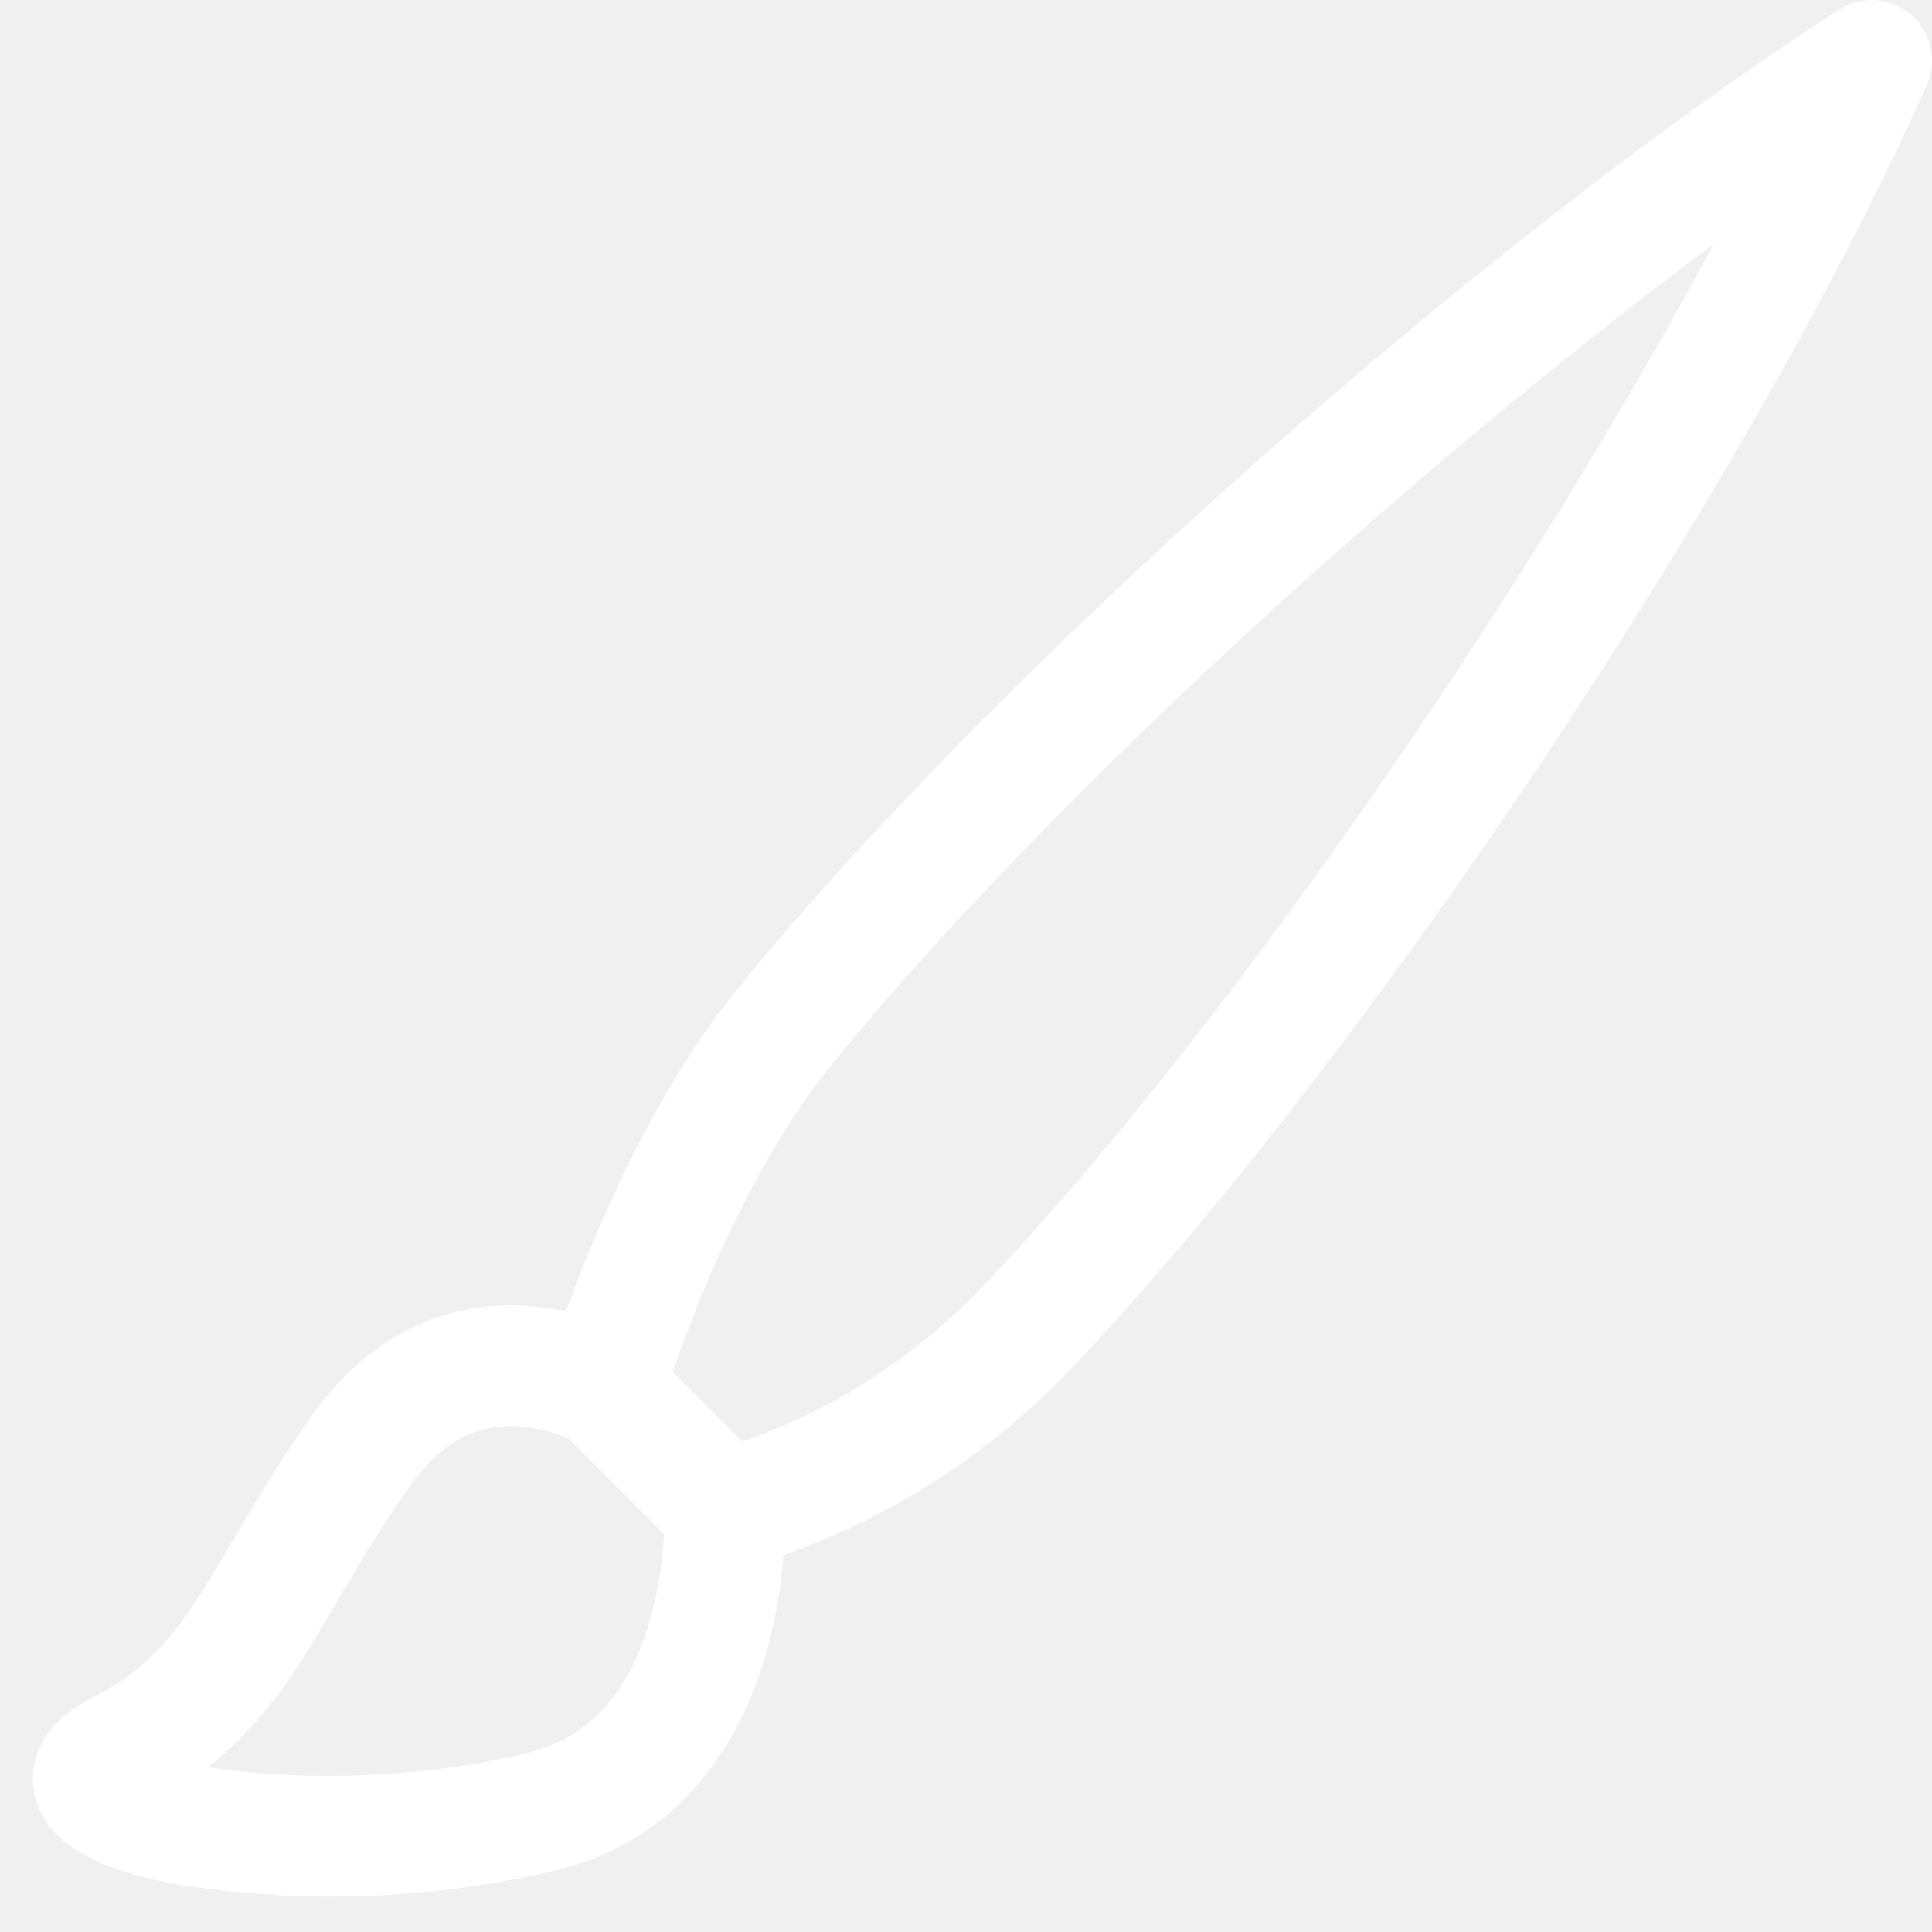
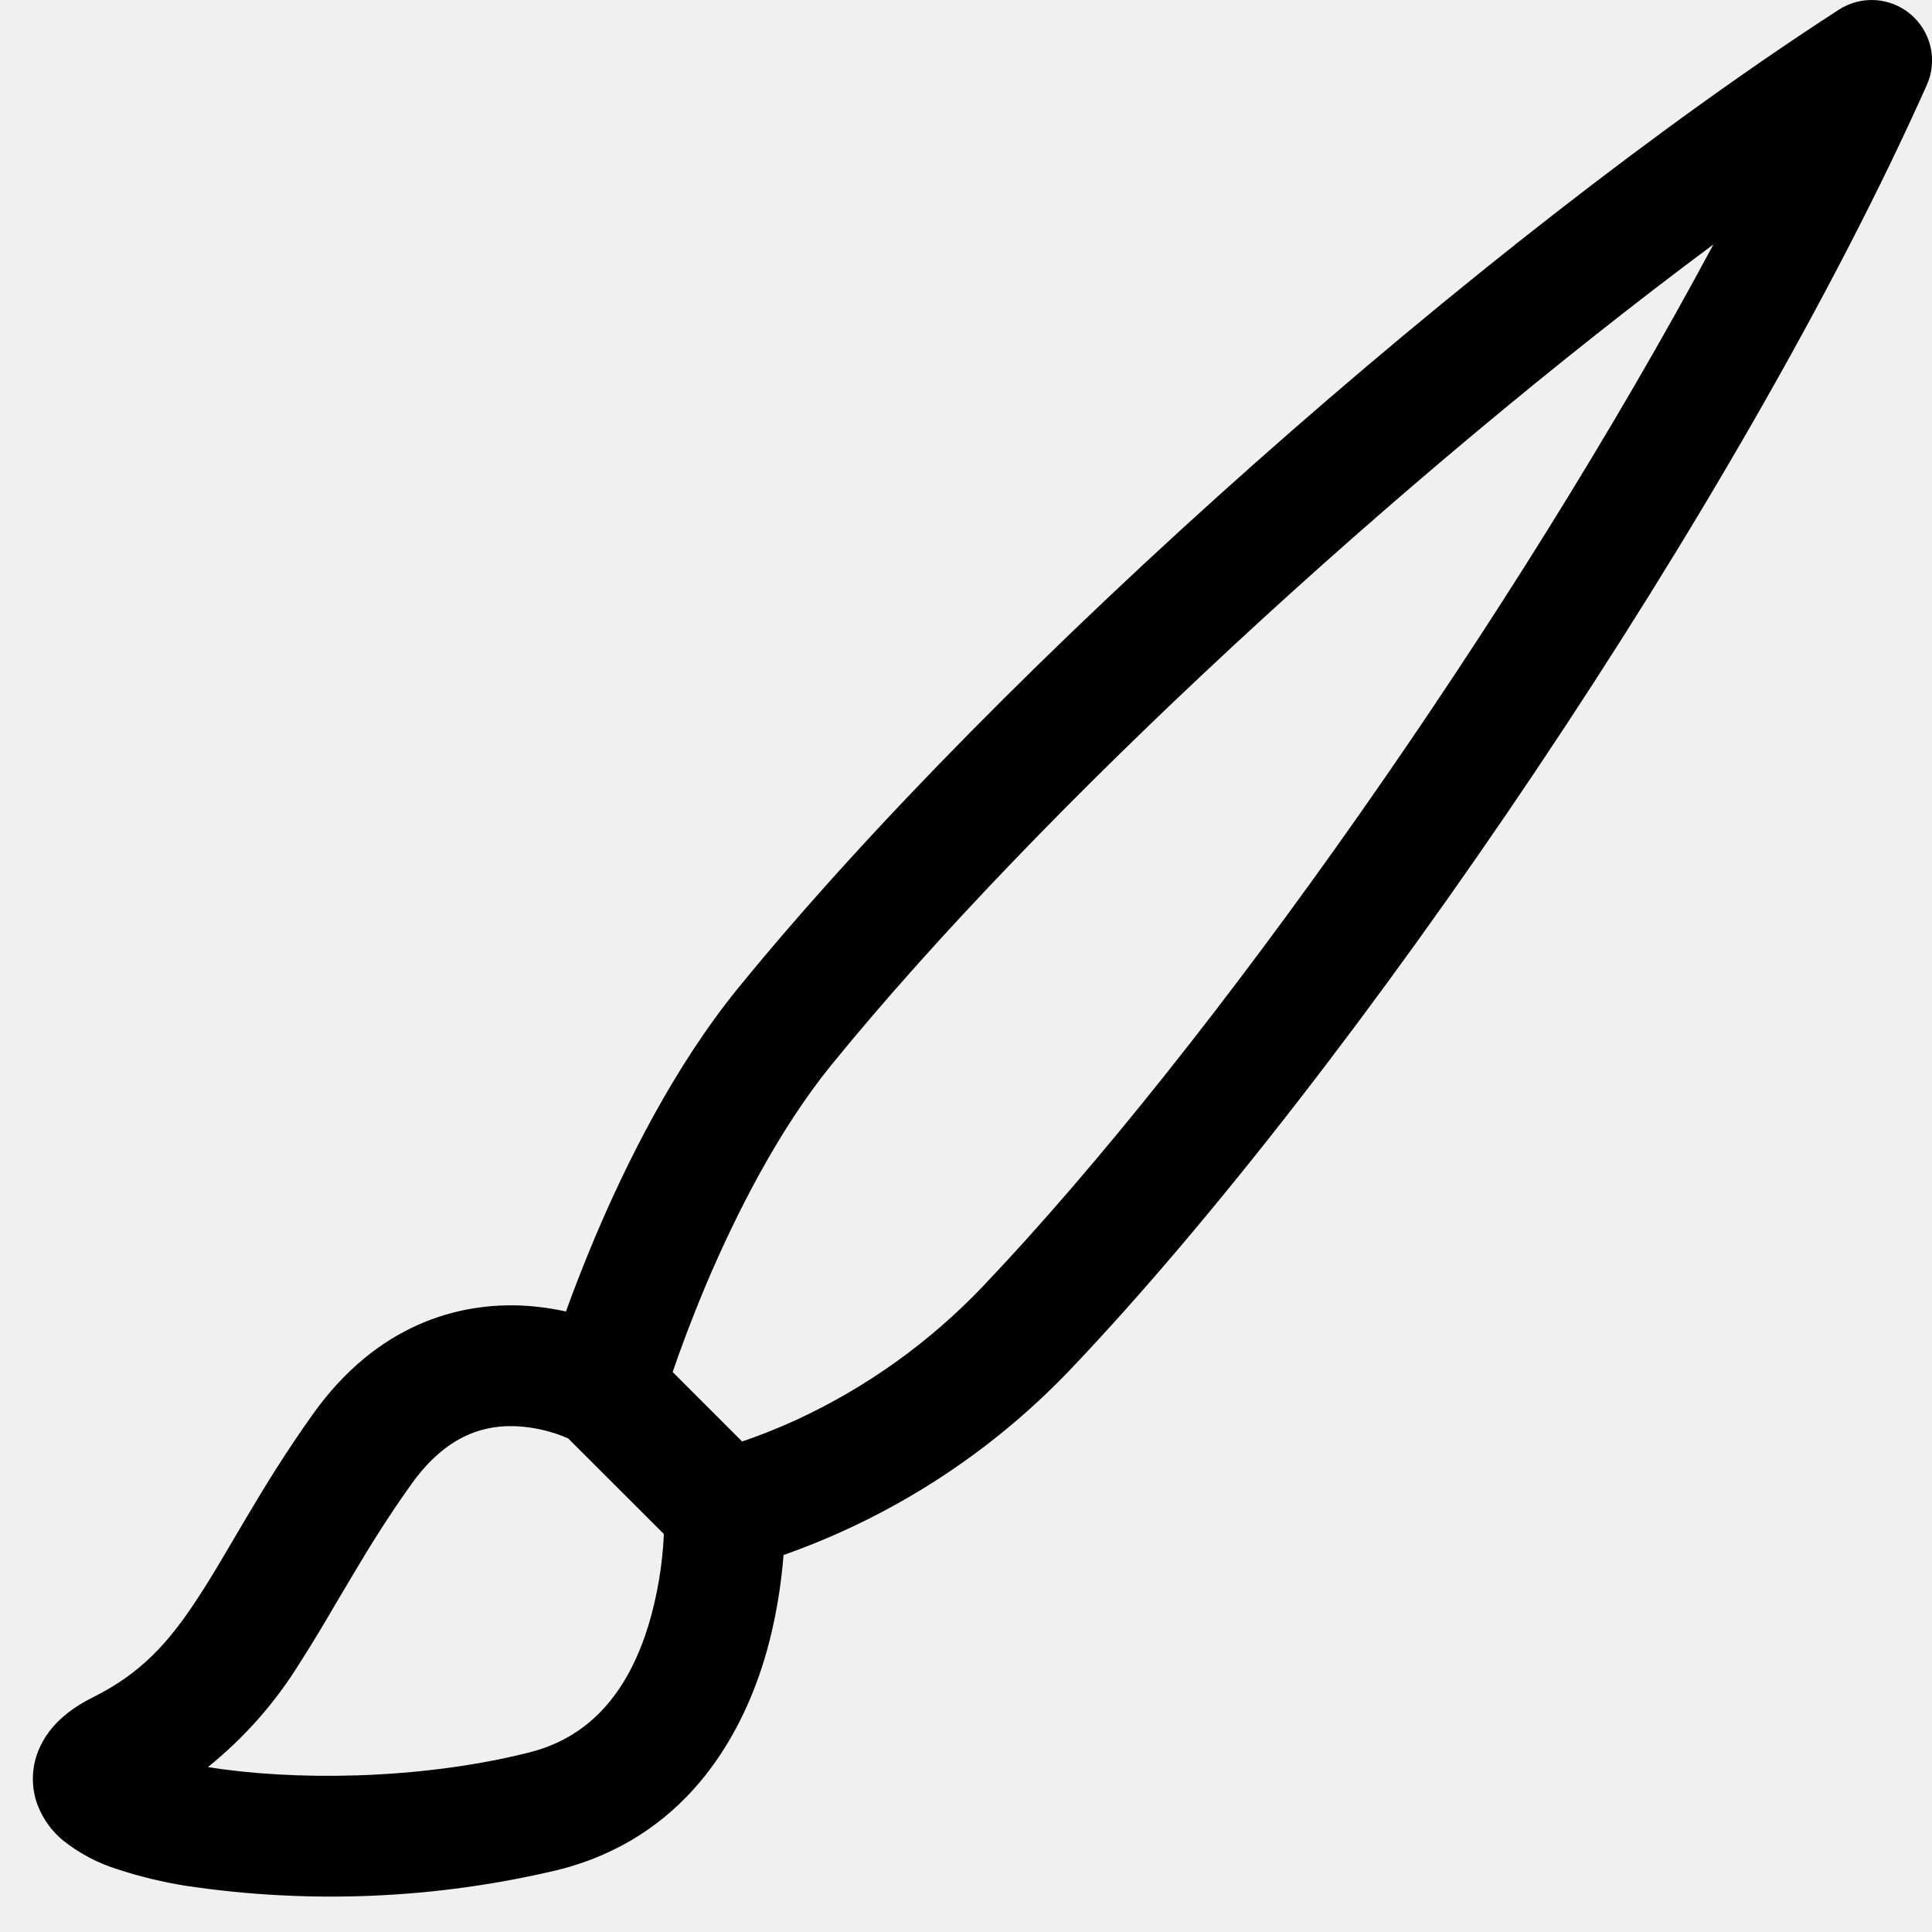
- <svg xmlns="http://www.w3.org/2000/svg" width="25" height="25" fill="white" class="bi bi-brush" viewBox="0 0 16 16">
+ <svg xmlns="http://www.w3.org/2000/svg" width="25" height="25" fill="currentColor" class="bi bi-brush" viewBox="0 0 16 16">
  <path d="M15.825.12a.5.5 0 0 1 .132.584c-1.53 3.43-4.743 8.17-7.095 10.64a6.067 6.067 0 0 1-2.373 1.534c-.018.227-.06.538-.16.868-.201.659-.667 1.479-1.708 1.74a8.118 8.118 0 0 1-3.078.132 3.659 3.659 0 0 1-.562-.135 1.382 1.382 0 0 1-.466-.247.714.714 0 0 1-.204-.288.622.622 0 0 1 .004-.443c.095-.245.316-.38.461-.452.394-.197.625-.453.867-.826.095-.144.184-.297.287-.472l.117-.198c.151-.255.326-.54.546-.848.528-.739 1.201-.925 1.746-.896.126.007.243.025.348.048.062-.172.142-.38.238-.608.261-.619.658-1.419 1.187-2.069 2.176-2.67 6.18-6.206 9.117-8.104a.5.5 0 0 1 .596.04zM4.705 11.912a1.23 1.23 0 0 0-.419-.1c-.246-.013-.573.05-.879.479-.197.275-.355.532-.5.777l-.105.177c-.106.181-.213.362-.32.528a3.39 3.39 0 0 1-.76.861c.69.112 1.736.111 2.657-.12.559-.139.843-.569.993-1.06a3.122 3.122 0 0 0 .126-.75l-.793-.792zm1.44.026c.12-.04.277-.1.458-.183a5.068 5.068 0 0 0 1.535-1.1c1.9-1.996 4.412-5.57 6.052-8.631-2.59 1.927-5.566 4.66-7.302 6.792-.442.543-.795 1.243-1.042 1.826-.121.288-.214.54-.275.72v.001l.575.575zm-4.973 3.04.007-.005a.031.031 0 0 1-.007.004zm3.582-3.043.002.001h-.002z" />
</svg>
